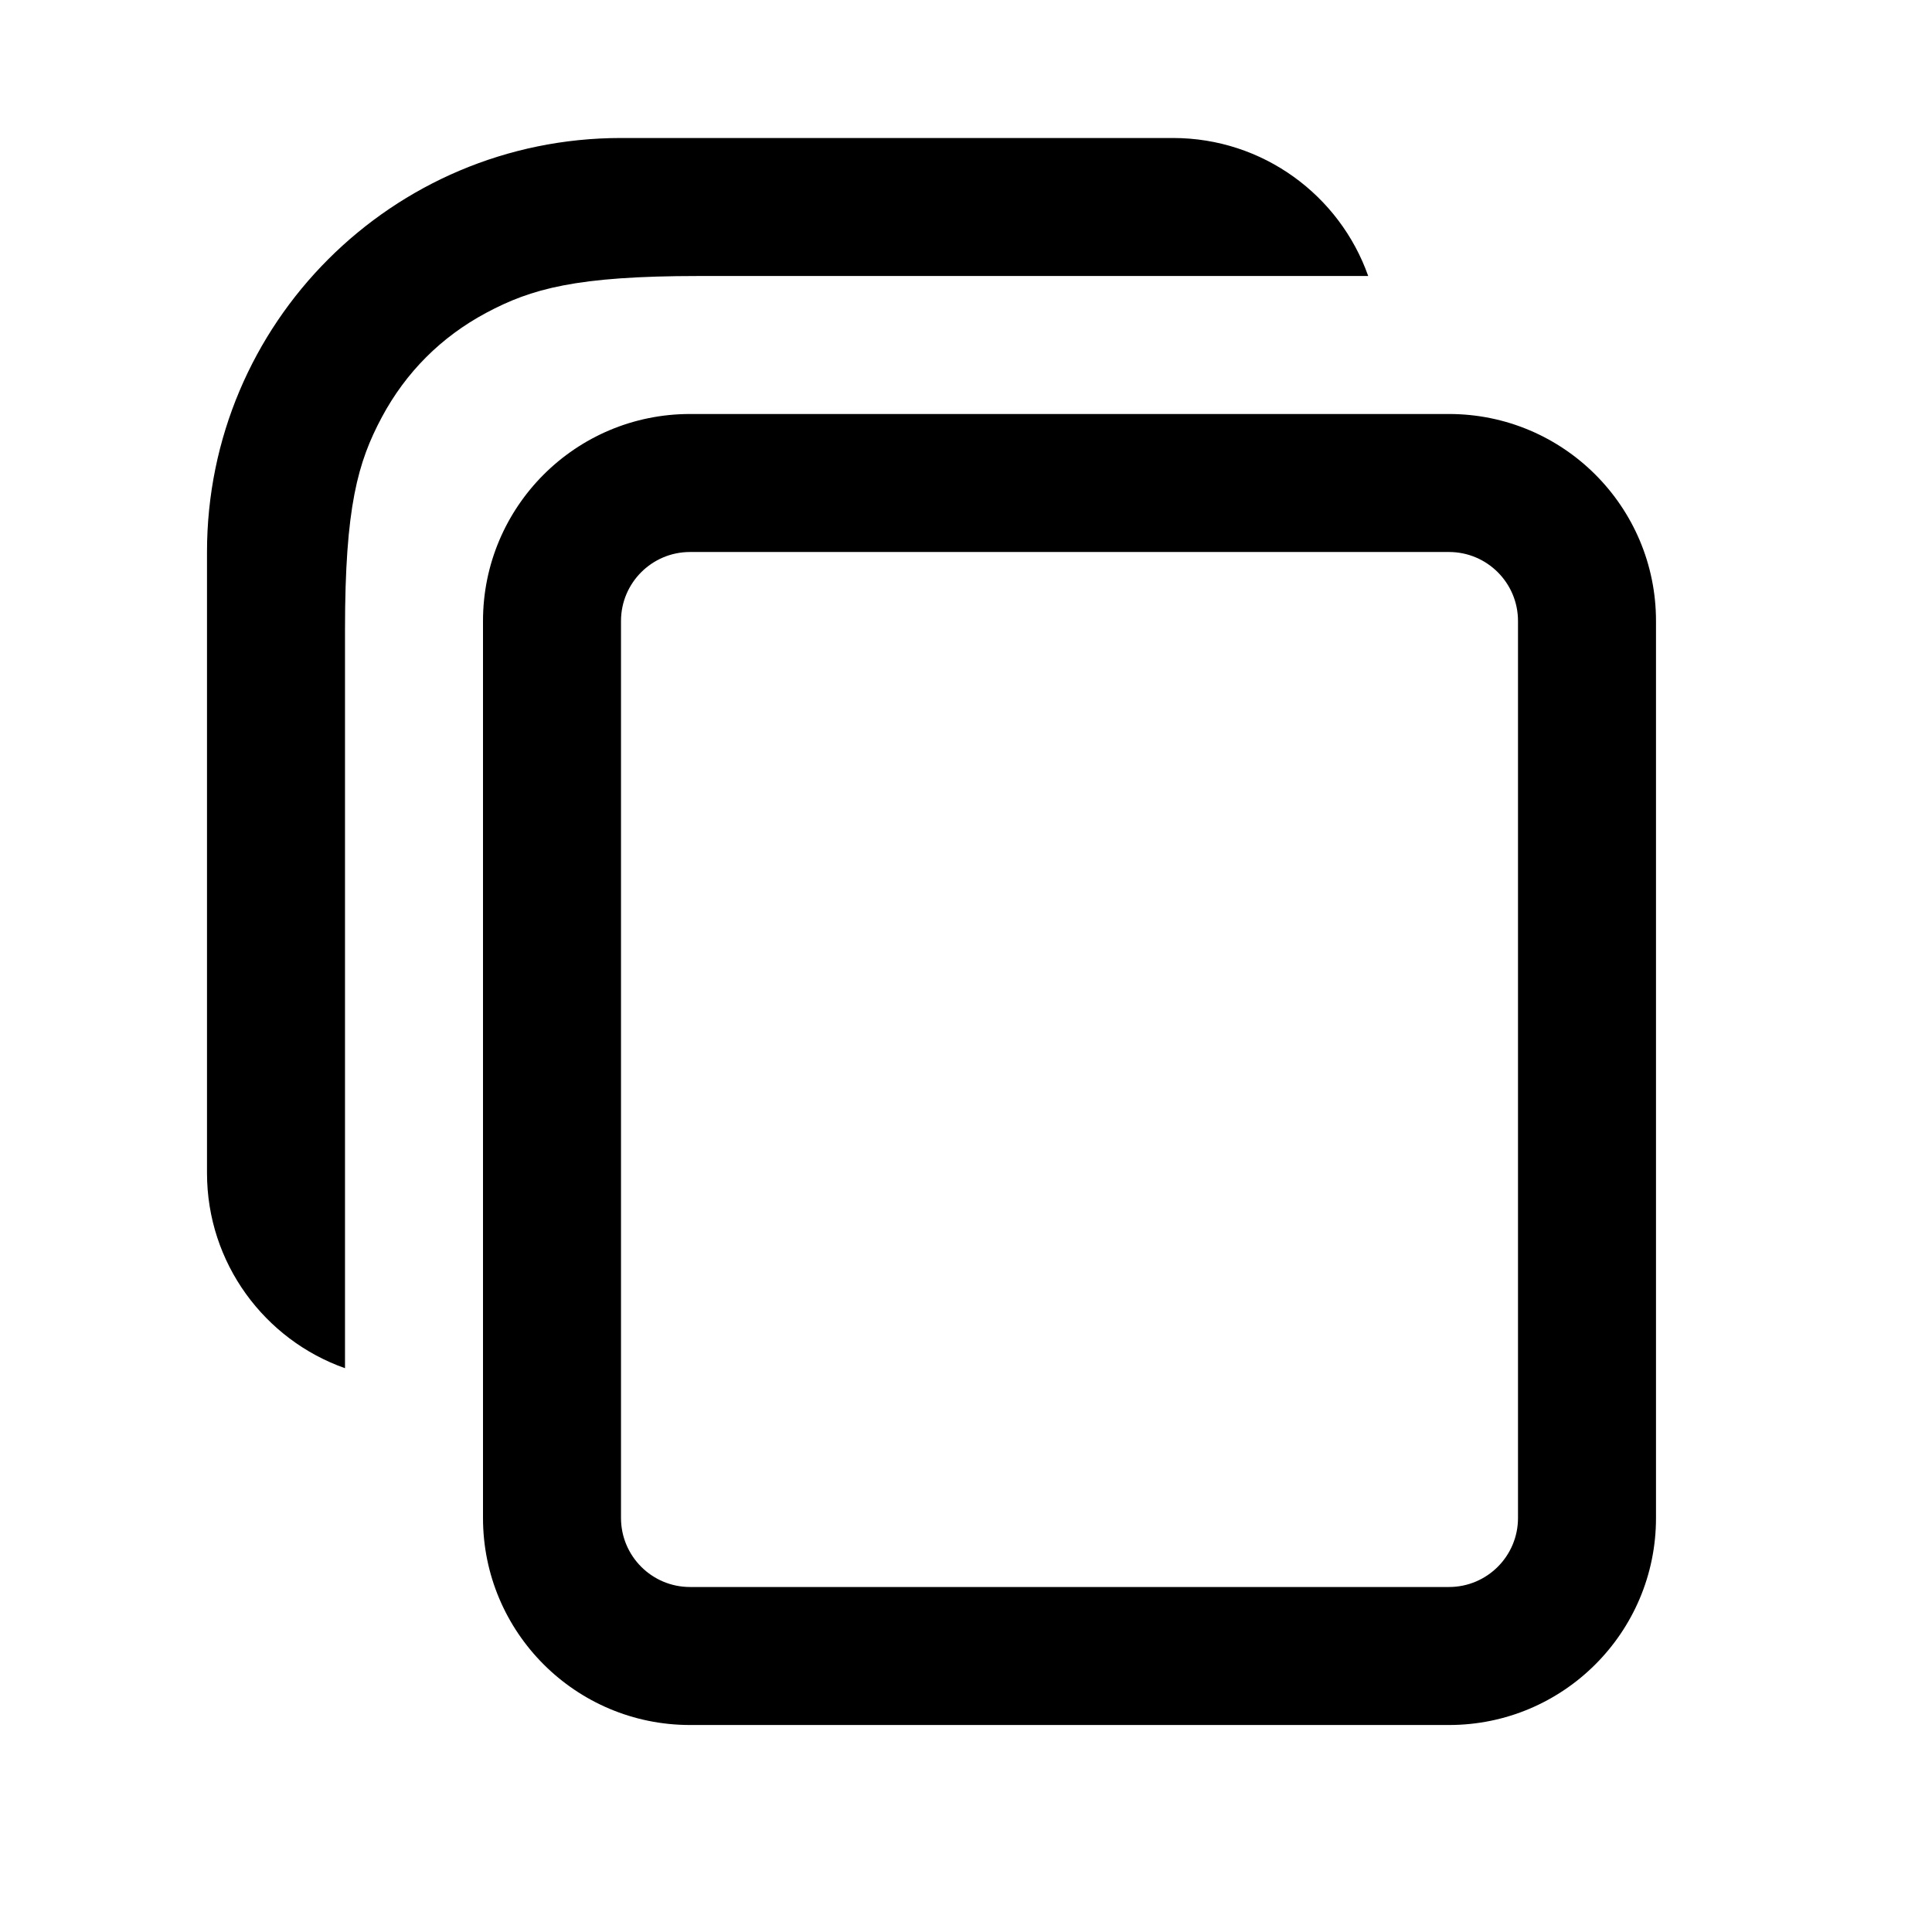
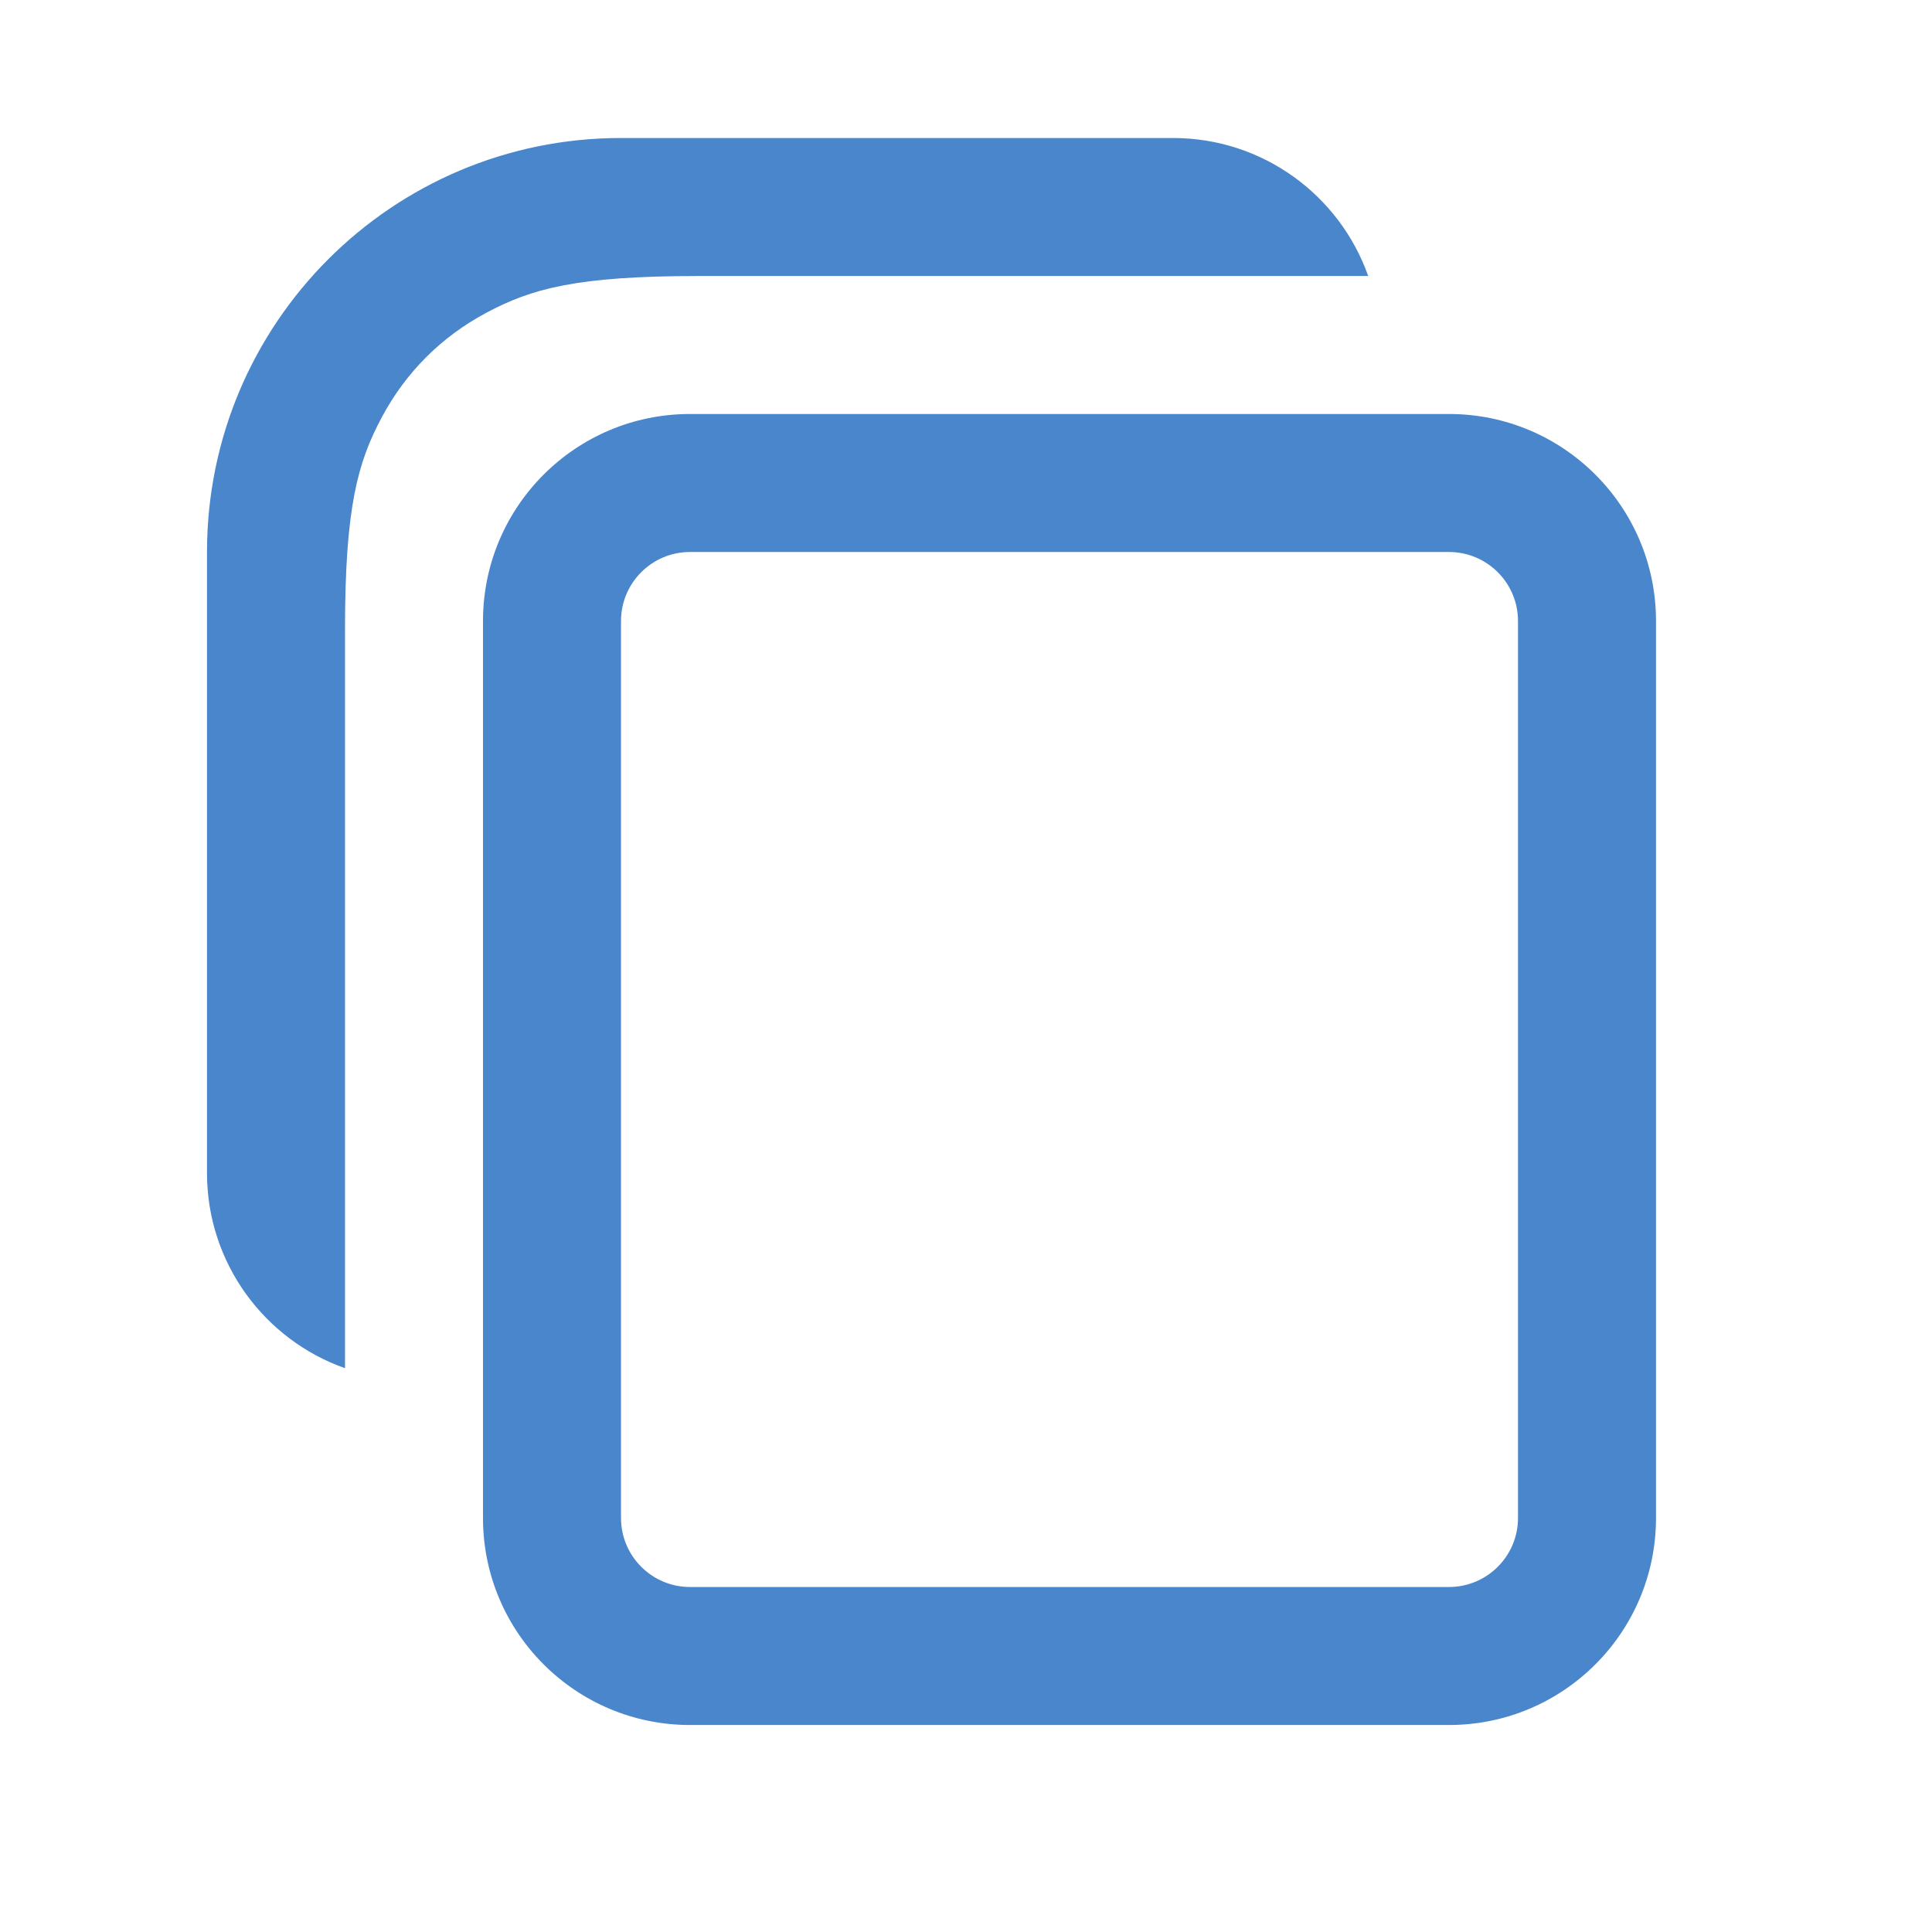
<svg xmlns="http://www.w3.org/2000/svg" width="28px" height="28px" viewBox="0 0 28 28" version="1.1">
  <g id="Page-1" stroke="none" stroke-width="1" fill="none" fill-rule="evenodd">
    <g id="copy_outline_28">
      <polygon points="0 0 28 0 28 28 0 28" />
-       <path d="M17,2 C18.306,2 19.418,2.835 19.829,4 L10.128,4 C8.345,4 7.698,4.186 7.046,4.534 C6.394,4.883 5.883,5.394 5.534,6.046 C5.186,6.698 5,7.345 5,9.128 L5,9.128 L5,19.829 C3.835,19.418 3,18.306 3,17 L3,17 L3,8 C3,4.686 5.686,2 9,2 L9,2 Z M21,6 C22.657,6 24,7.343 24,9 L24,9 L24,22 C24,23.657 22.657,25 21,25 L21,25 L10,25 C8.343,25 7,23.657 7,22 L7,22 L7,9 C7,7.343 8.343,6 10,6 L10,6 Z M21,8 L10,8 C9.448,8 9,8.448 9,9 L9,22 C9,22.552 9.448,23 10,23 L21,23 C21.552,23 22,22.552 22,22 L22,9 C22,8.448 21.552,8 21,8 Z" id="↳-Icon-Color" fill="currentColor" fill-rule="nonzero" />
+       <path d="M17,2 C18.306,2 19.418,2.835 19.829,4 L10.128,4 C8.345,4 7.698,4.186 7.046,4.534 C6.394,4.883 5.883,5.394 5.534,6.046 C5.186,6.698 5,7.345 5,9.128 L5,9.128 L5,19.829 C3.835,19.418 3,18.306 3,17 L3,17 L3,8 C3,4.686 5.686,2 9,2 L9,2 Z M21,6 C22.657,6 24,7.343 24,9 L24,9 L24,22 C24,23.657 22.657,25 21,25 L21,25 L10,25 C8.343,25 7,23.657 7,22 L7,22 L7,9 C7,7.343 8.343,6 10,6 L10,6 Z M21,8 L10,8 C9.448,8 9,8.448 9,9 L9,22 C9,22.552 9.448,23 10,23 L21,23 C21.552,23 22,22.552 22,22 L22,9 C22,8.448 21.552,8 21,8 Z" id="↳-Icon-Color" fill="#4986CC" fill-rule="nonzero" />
    </g>
  </g>
</svg>
